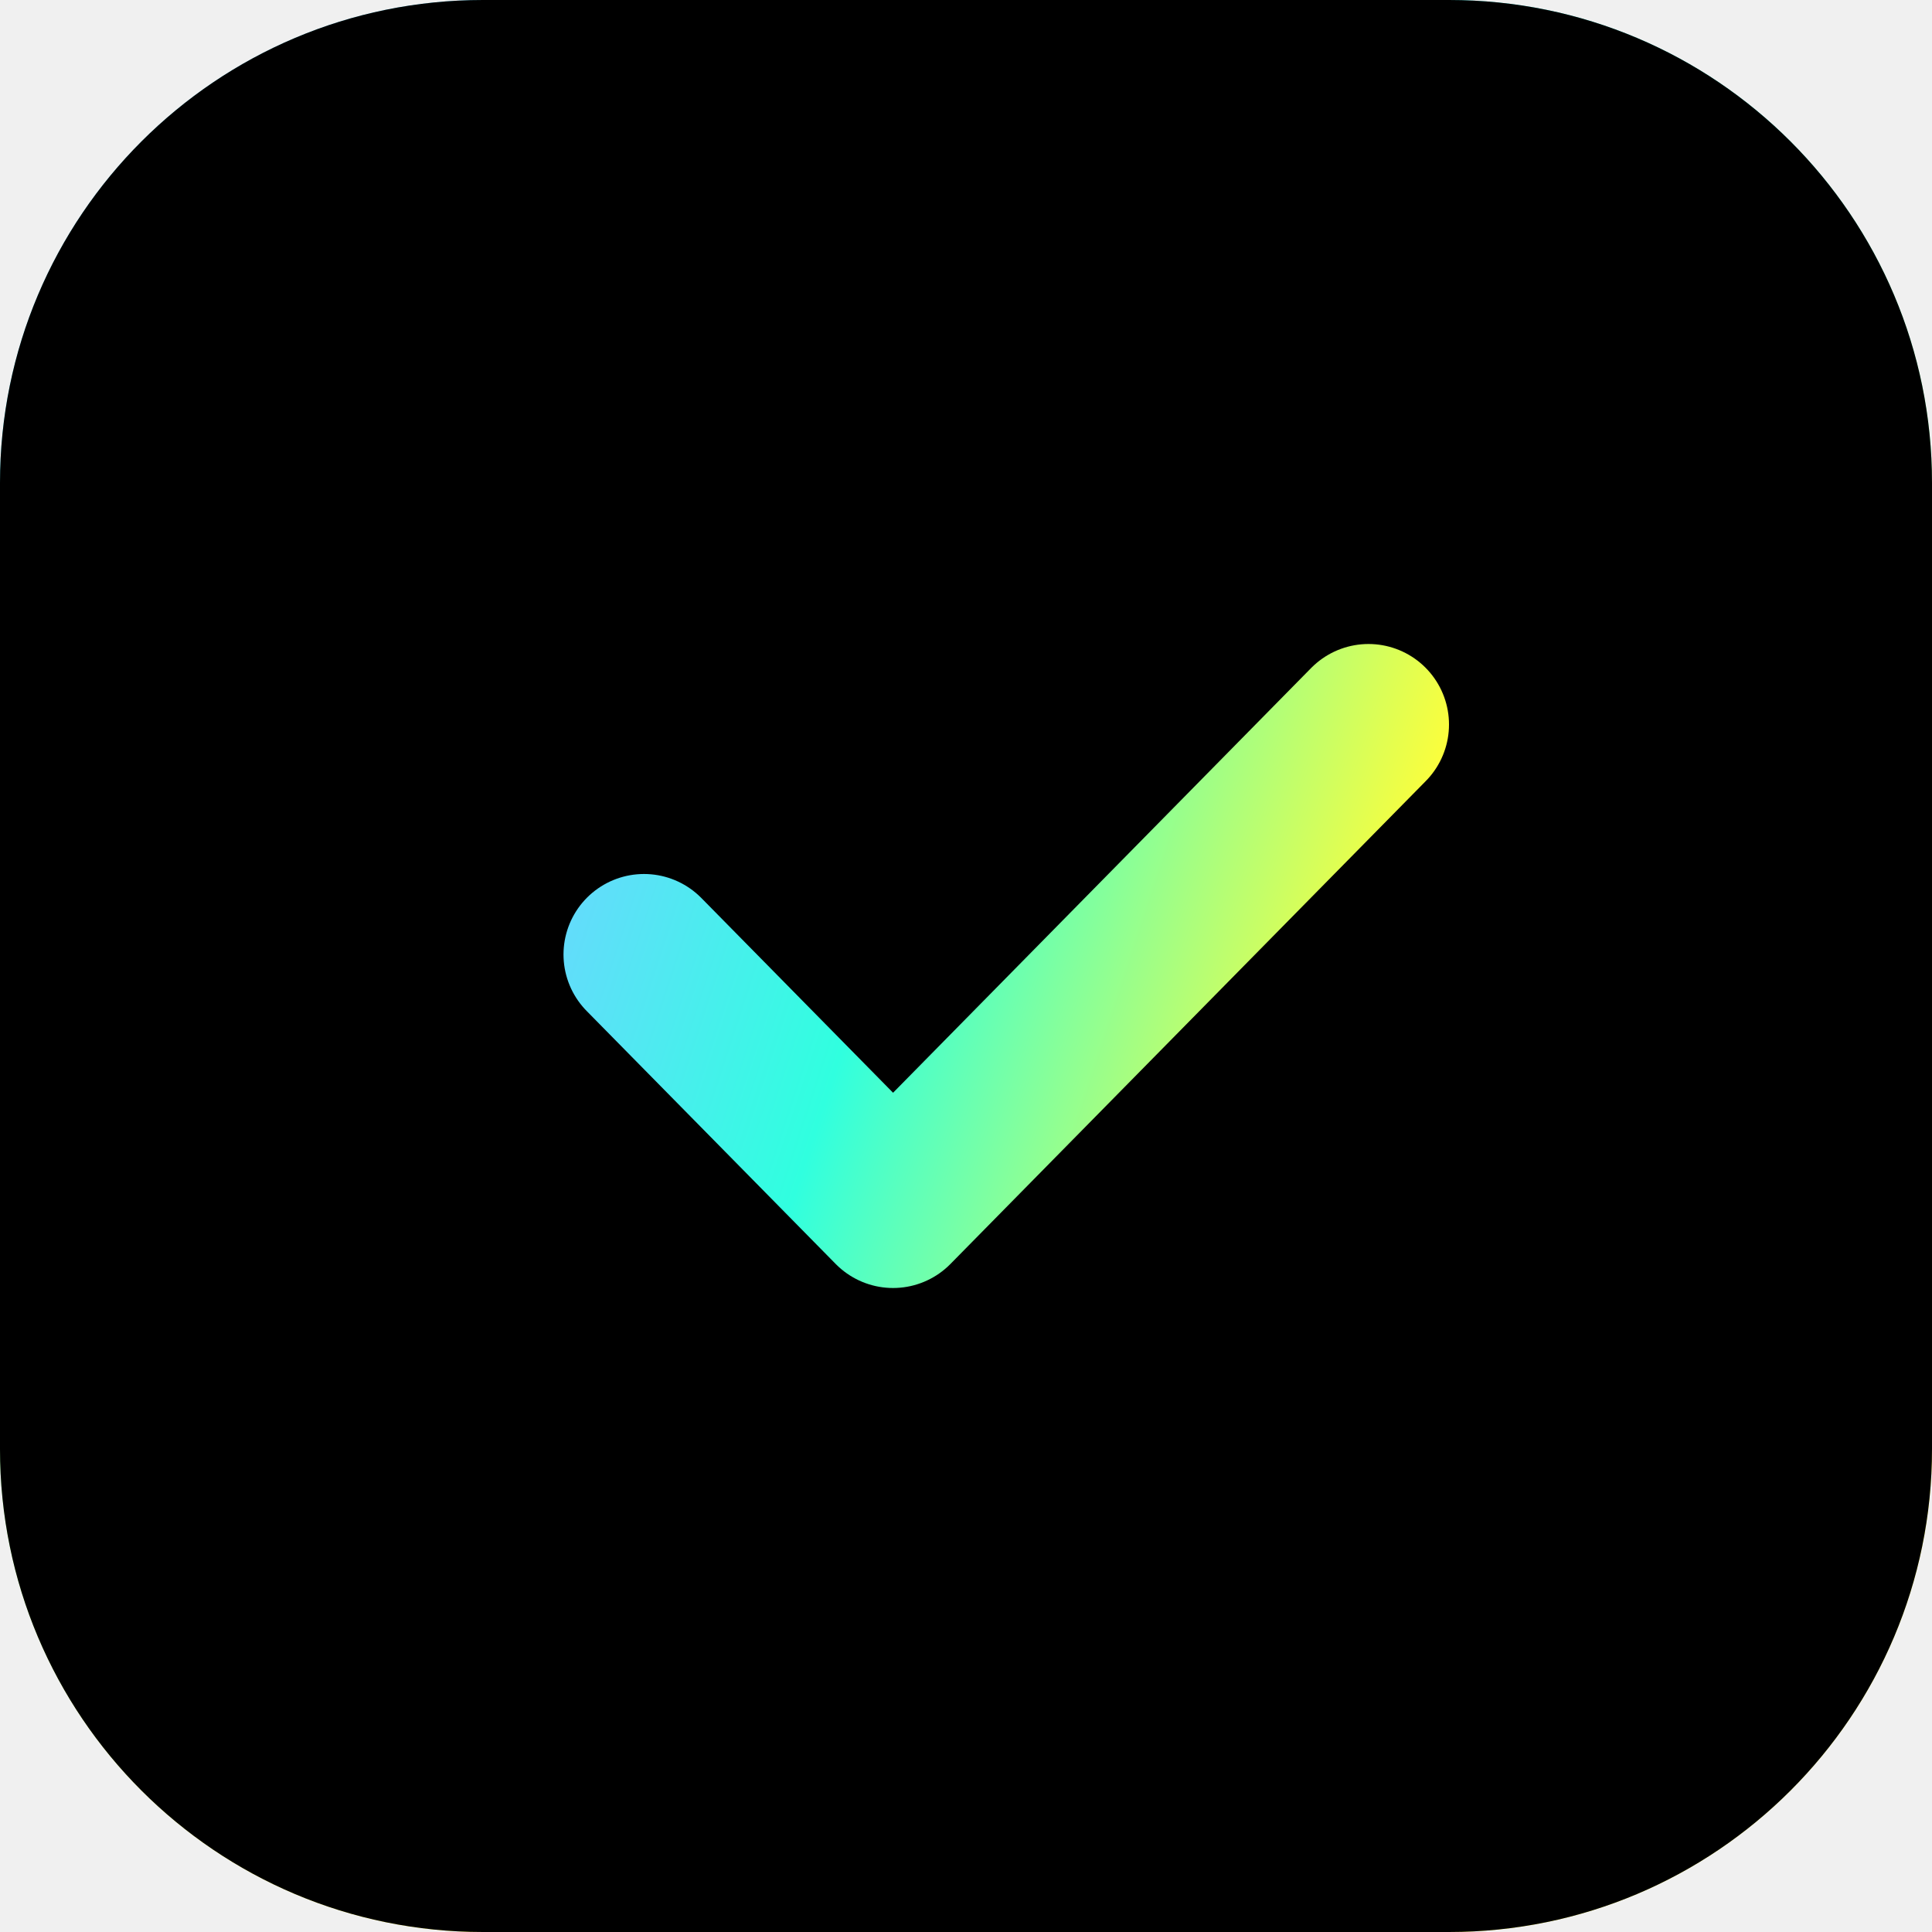
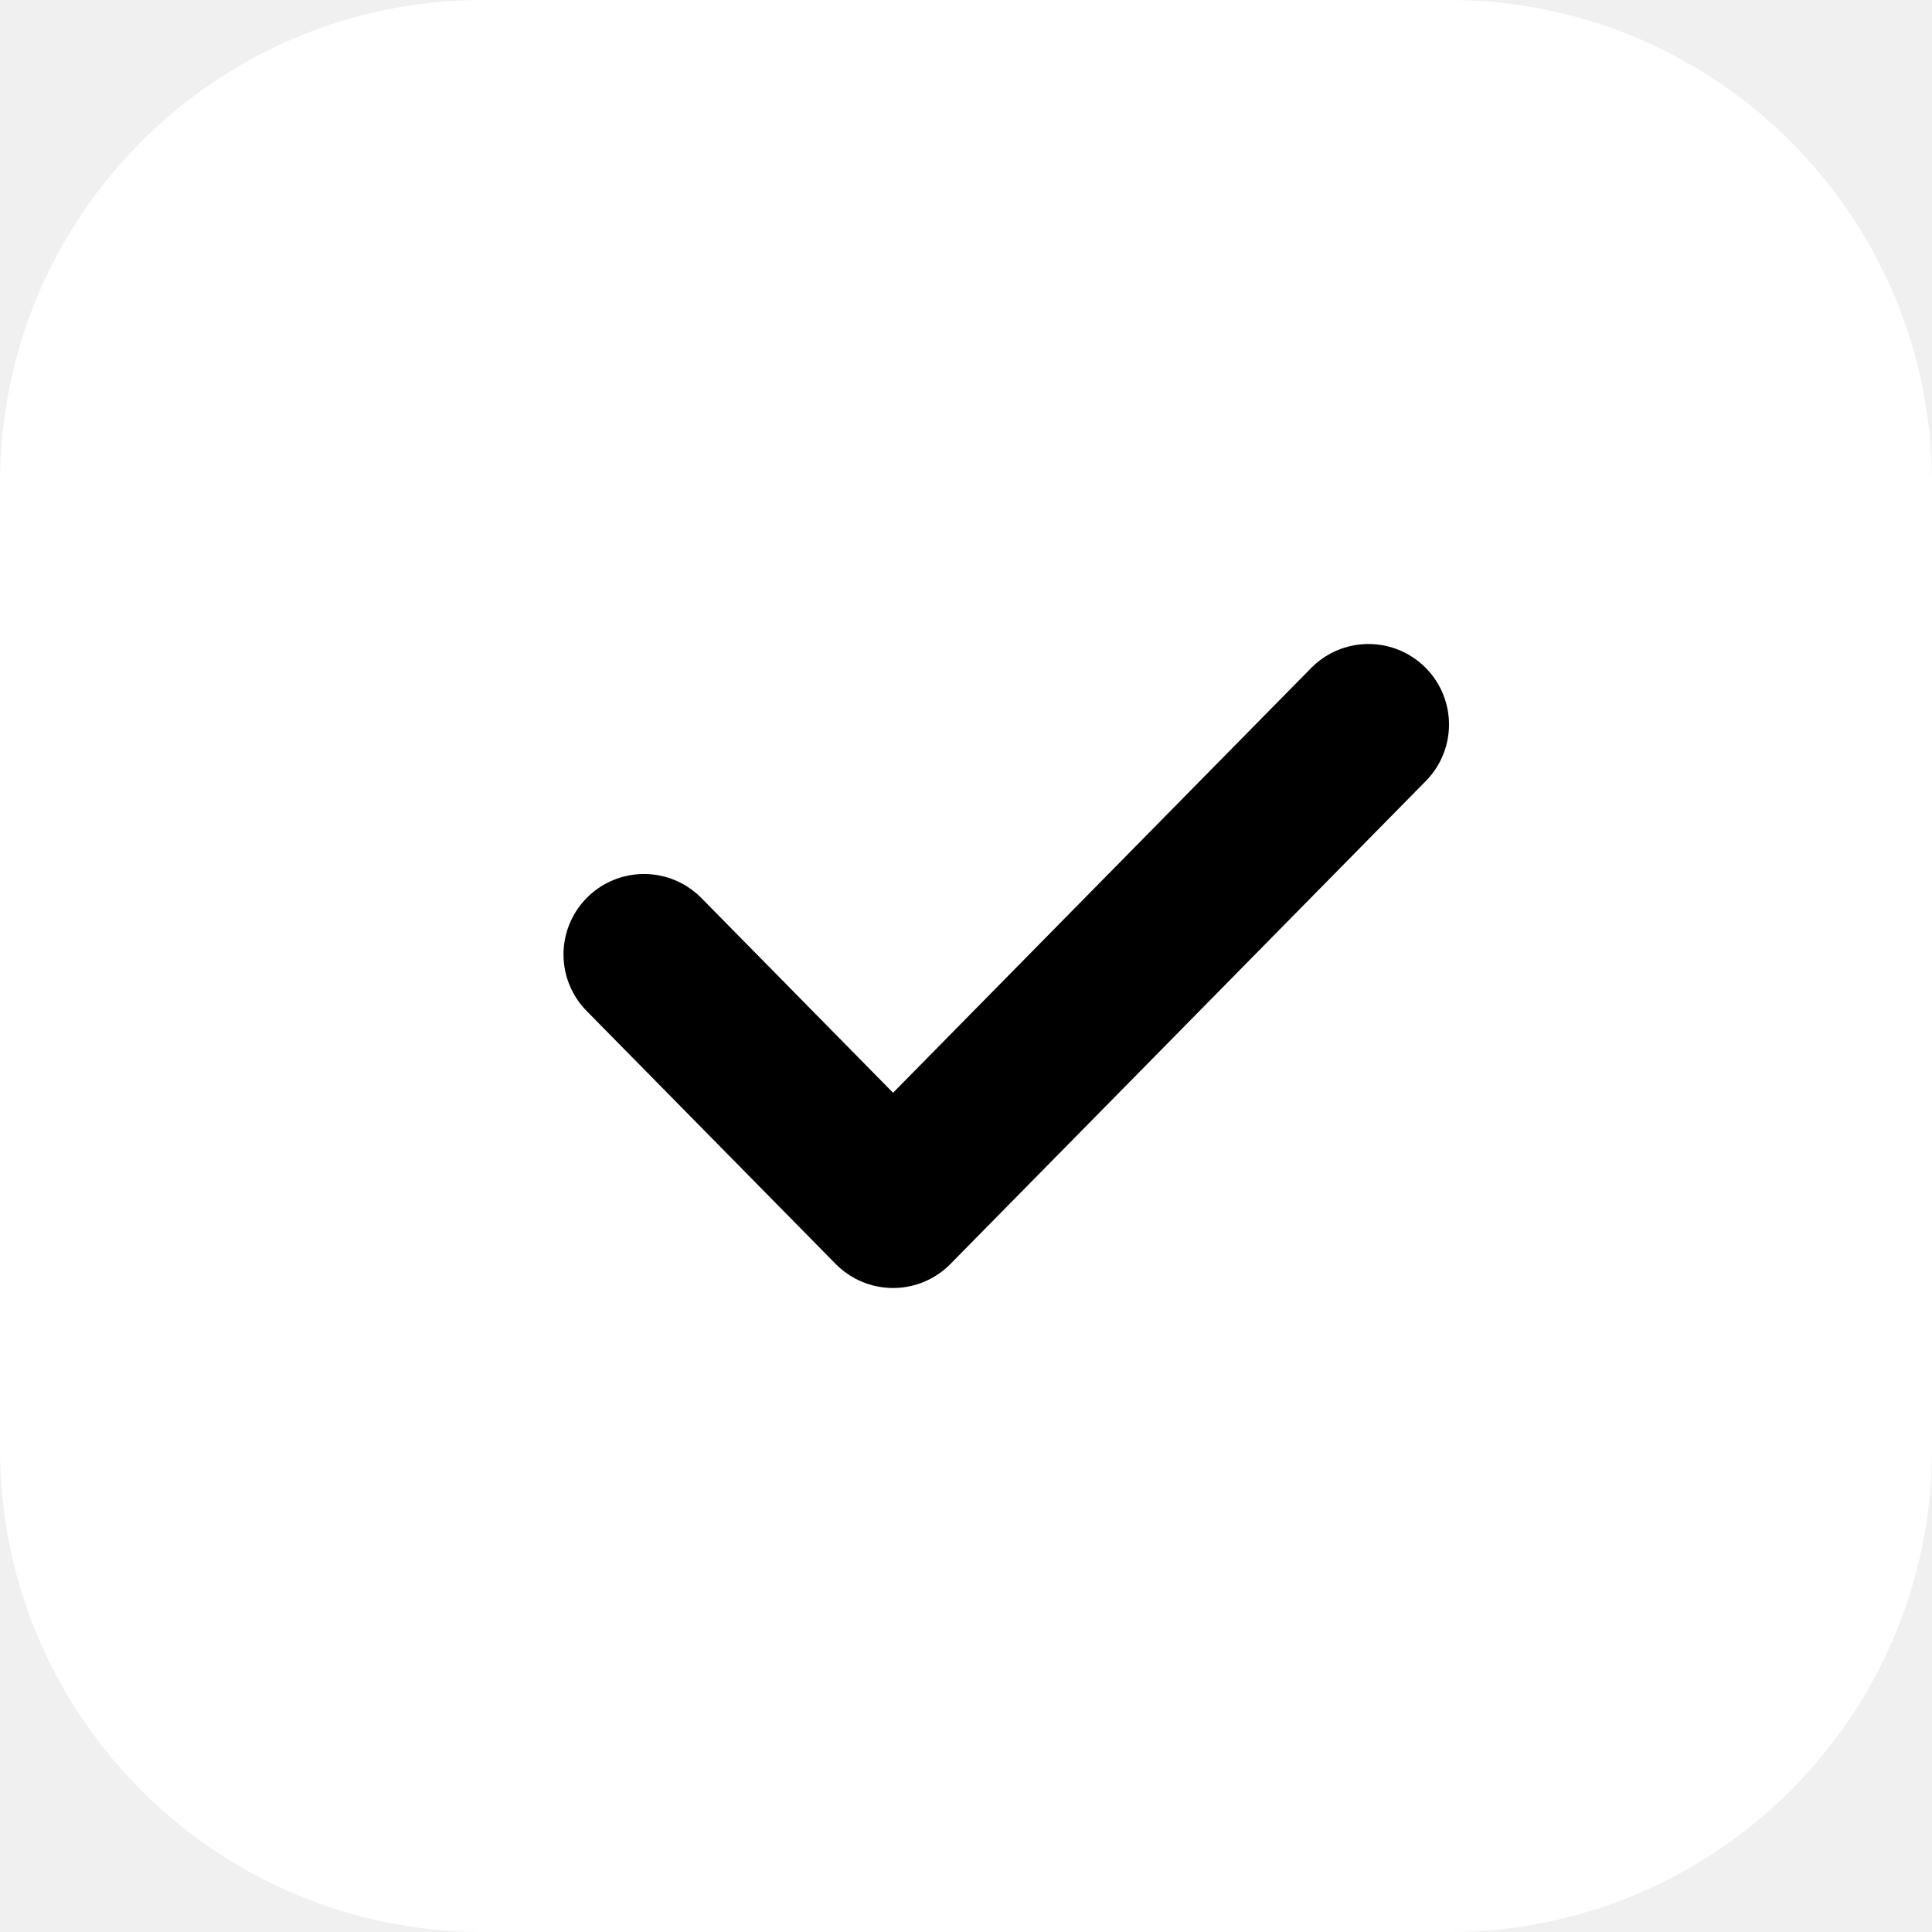
<svg xmlns="http://www.w3.org/2000/svg" width="24" height="24" viewBox="0 0 24 24" fill="none">
-   <rect width="24" height="24" rx="6" fill="url(#paint0_linear_2361_16744)" />
-   <path d="M0 6C0 2.686 2.686 0 6 0H18C21.314 0 24 2.686 24 6V18C24 21.314 21.314 24 18 24H6C2.686 24 0 21.314 0 18V6Z" fill="black" />
-   <path d="M8 11.857L11.094 15L17 9" stroke="url(#paint1_linear_2361_16744)" stroke-width="2" stroke-linecap="round" stroke-linejoin="round" />
-   <defs>
-     <linearGradient id="paint0_linear_2361_16744" x1="7.2" y1="3.25839e-08" x2="18.667" y2="24" gradientUnits="userSpaceOnUse">
-       <stop stop-color="#64DAFB" />
-       <stop offset="0.292" stop-color="#30FFDF" />
-       <stop offset="0.719" stop-color="#FFFD38" />
-     </linearGradient>
-     <linearGradient id="paint1_linear_2361_16744" x1="7.051" y1="11.133" x2="16.461" y2="14.225" gradientUnits="userSpaceOnUse">
-       <stop stop-color="#64DBFC" />
-       <stop offset="0.387" stop-color="#30FFDF" />
-       <stop offset="1" stop-color="#FFFE39" />
-     </linearGradient>
-   </defs>
+   <rect width="24" height="24" rx="6" fill="white" />
+   <path d="M8 11.857L11.094 15L17 9" stroke="black" stroke-width="2" stroke-linecap="round" stroke-linejoin="round" />
</svg>
